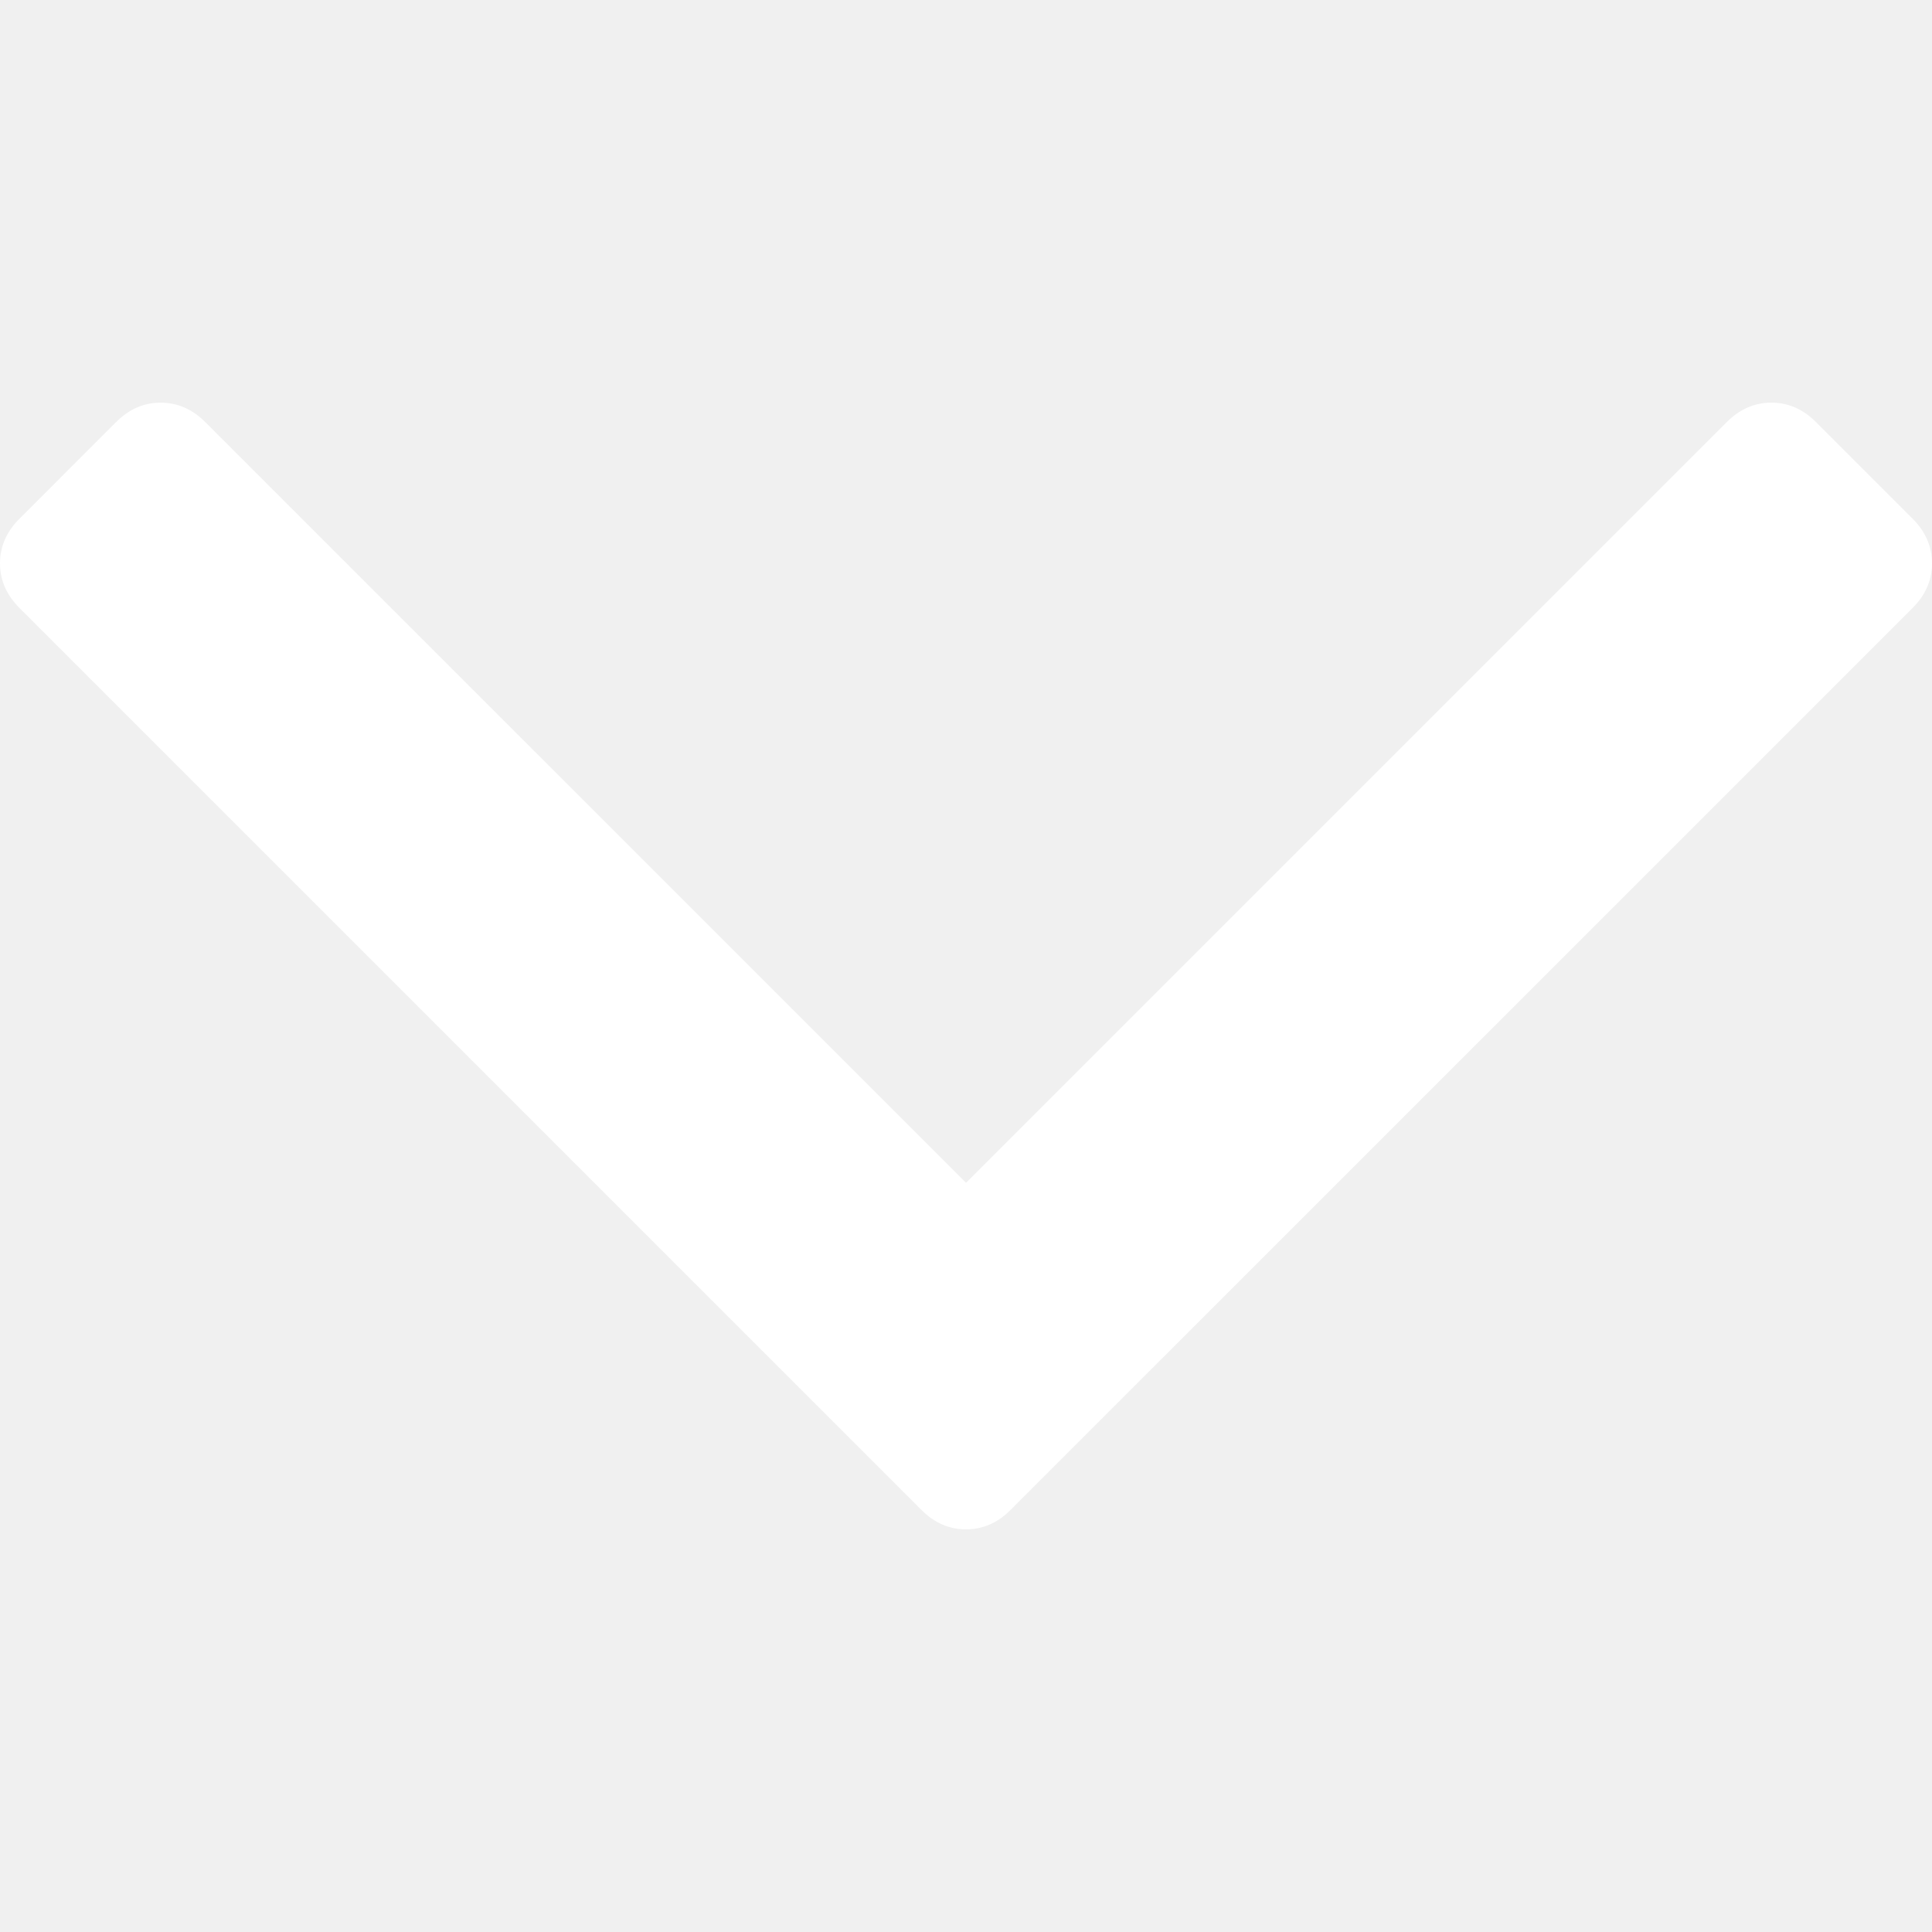
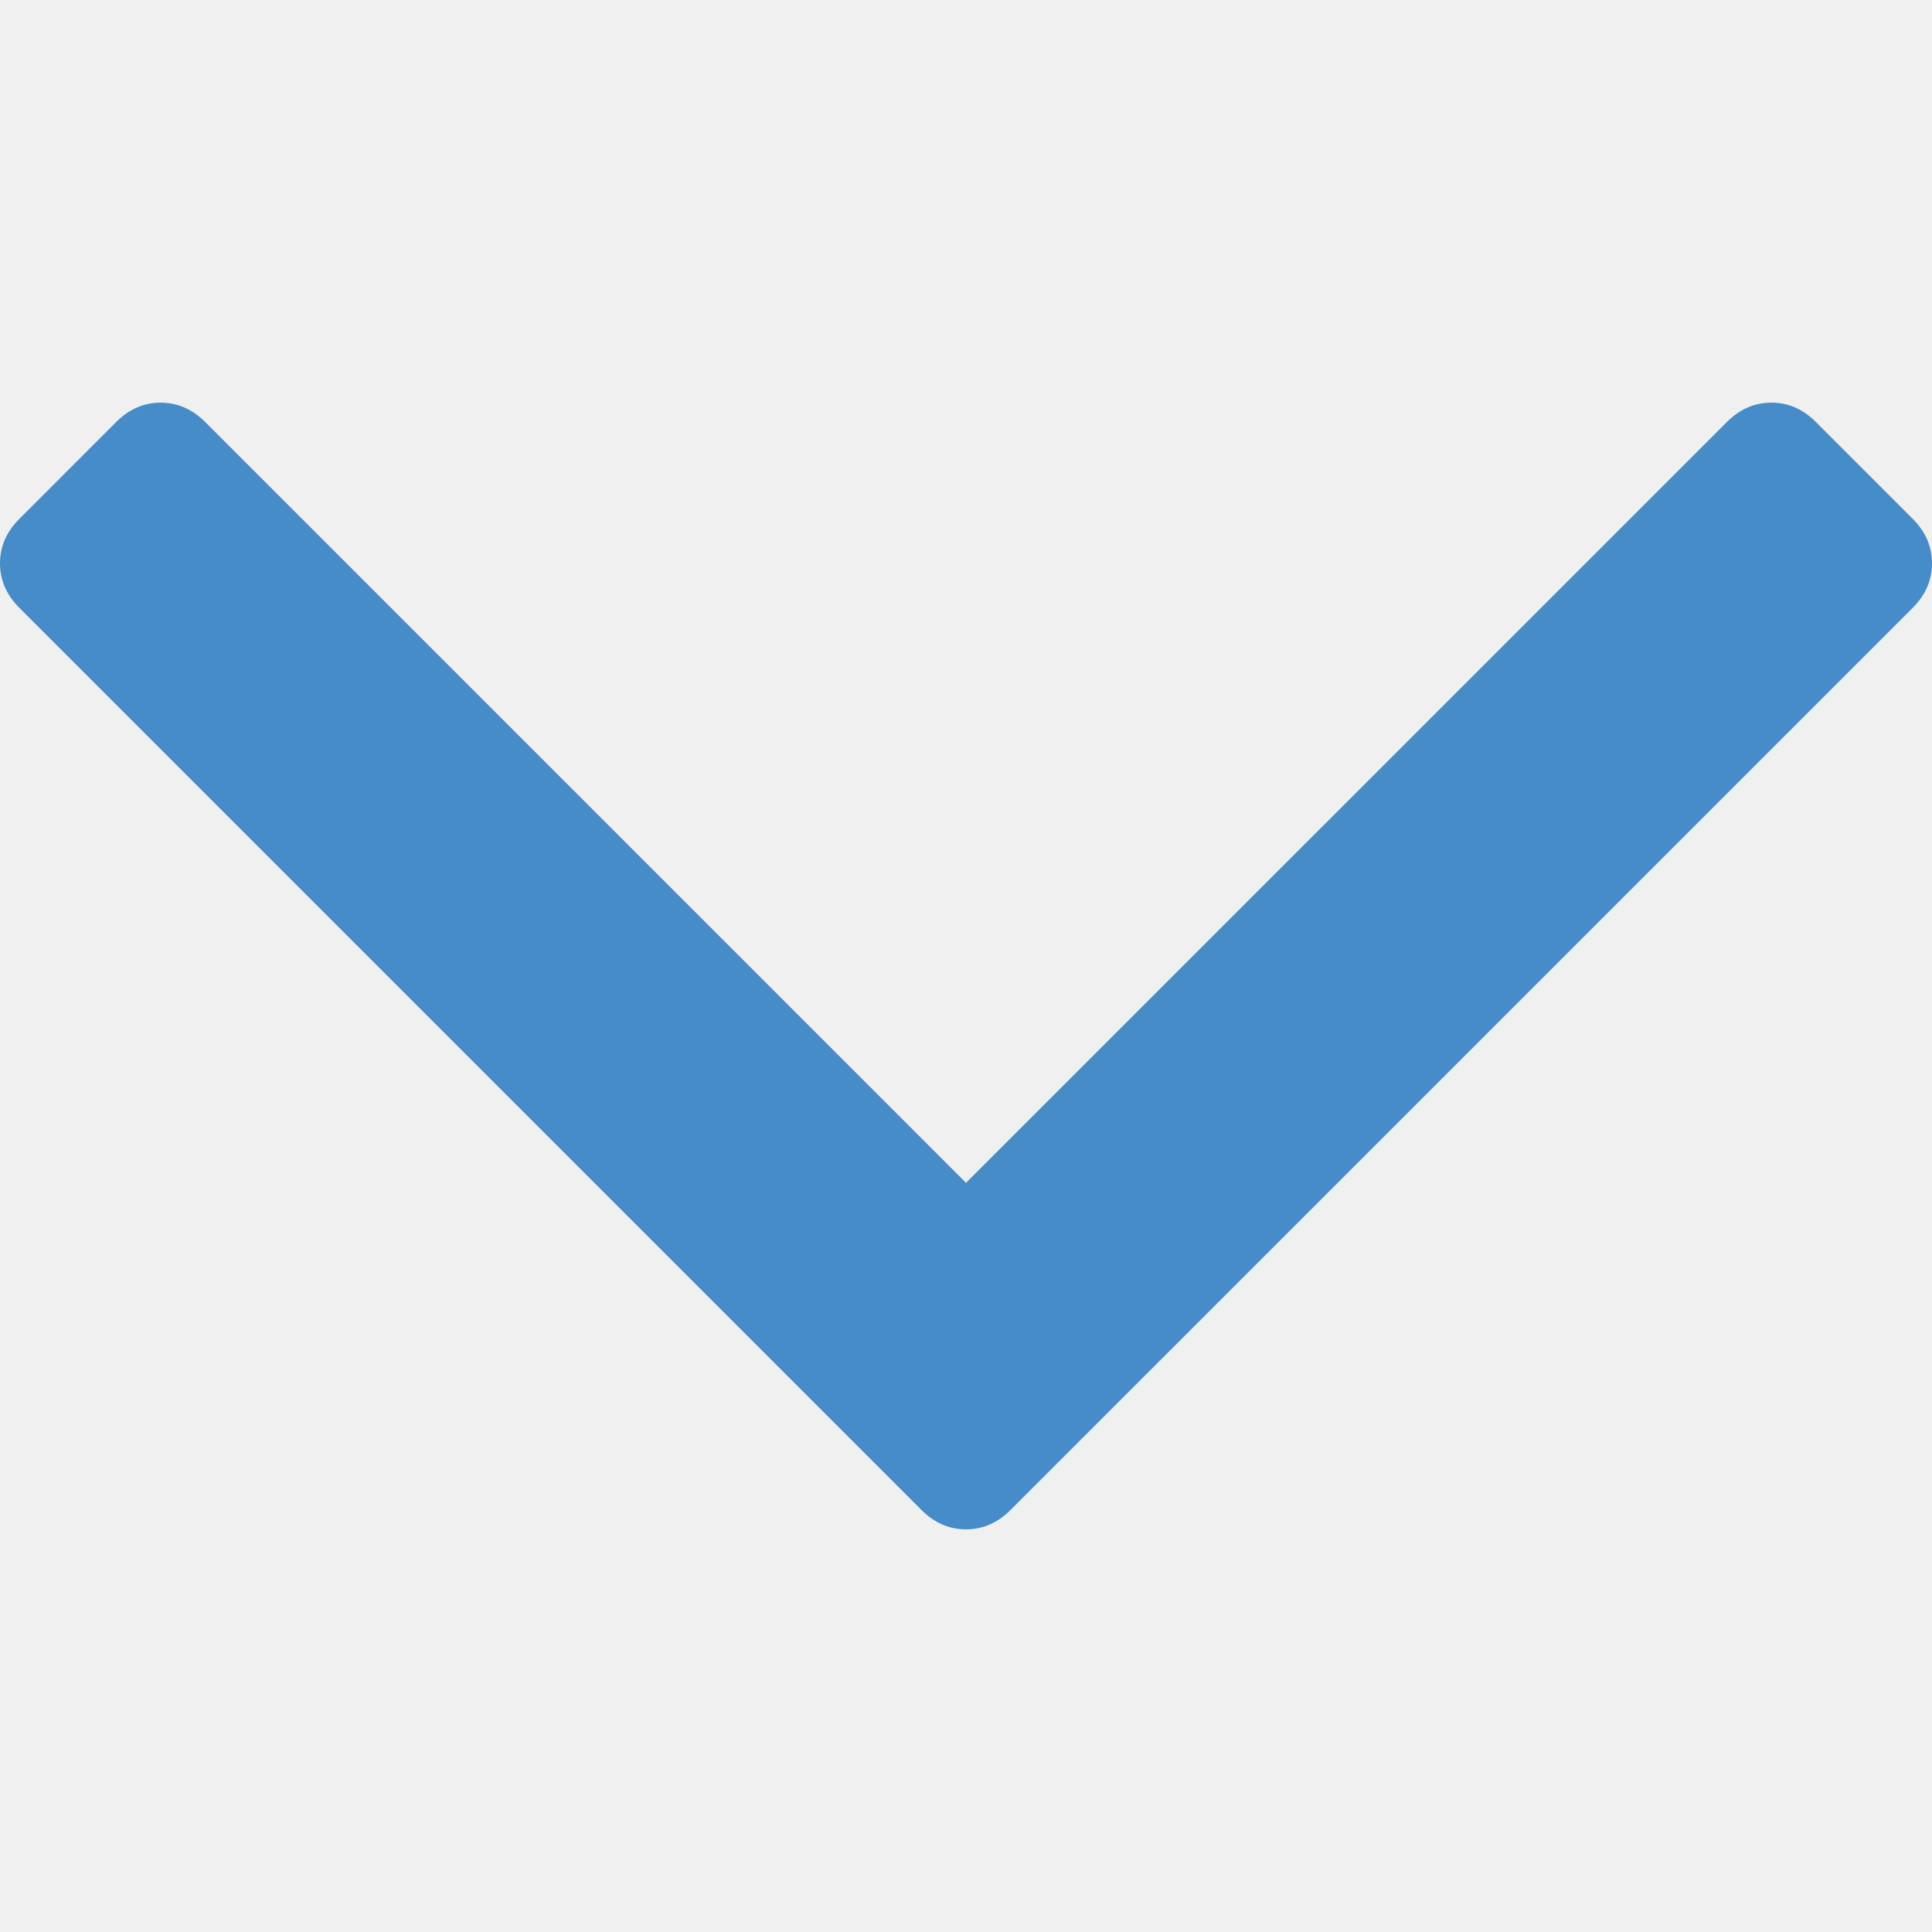
- <svg xmlns="http://www.w3.org/2000/svg" version="1.1" id="Capa_1" x="0px" y="0px" width="512px" height="512px" viewBox="0 0 284.929 284.929" style="enable-background:new 0 0 284.929 284.929;" xml:space="preserve">
+ <svg xmlns="http://www.w3.org/2000/svg" version="1.1" id="Capa_1" x="0px" y="0px" width="512px" height="512px" viewBox="0 0 284.929 284.929" style="enable-background:new 0 0 284.929 284.929;" xml:space="preserve" fill="#468cc8">
  <g>
-     <path d="M282.082,76.511l-14.274-14.273c-1.902-1.906-4.093-2.856-6.57-2.856c-2.471,0-4.661,0.95-6.563,2.856L142.466,174.441   L30.262,62.241c-1.903-1.906-4.093-2.856-6.567-2.856c-2.475,0-4.665,0.95-6.567,2.856L2.856,76.515C0.95,78.417,0,80.607,0,83.082   c0,2.473,0.953,4.663,2.856,6.565l133.043,133.046c1.902,1.903,4.093,2.854,6.567,2.854s4.661-0.951,6.562-2.854L282.082,89.647   c1.902-1.903,2.847-4.093,2.847-6.565C284.929,80.607,283.984,78.417,282.082,76.511z" fill="#FFFFFF" />
+     <path d="M282.082,76.511l-14.274-14.273c-1.902-1.906-4.093-2.856-6.57-2.856c-2.471,0-4.661,0.95-6.563,2.856L142.466,174.441   L30.262,62.241c-1.903-1.906-4.093-2.856-6.567-2.856c-2.475,0-4.665,0.95-6.567,2.856L2.856,76.515C0.95,78.417,0,80.607,0,83.082   c0,2.473,0.953,4.663,2.856,6.565l133.043,133.046c1.902,1.903,4.093,2.854,6.567,2.854s4.661-0.951,6.562-2.854L282.082,89.647   c1.902-1.903,2.847-4.093,2.847-6.565C284.929,80.607,283.984,78.417,282.082,76.511z" />
  </g>
</svg>
